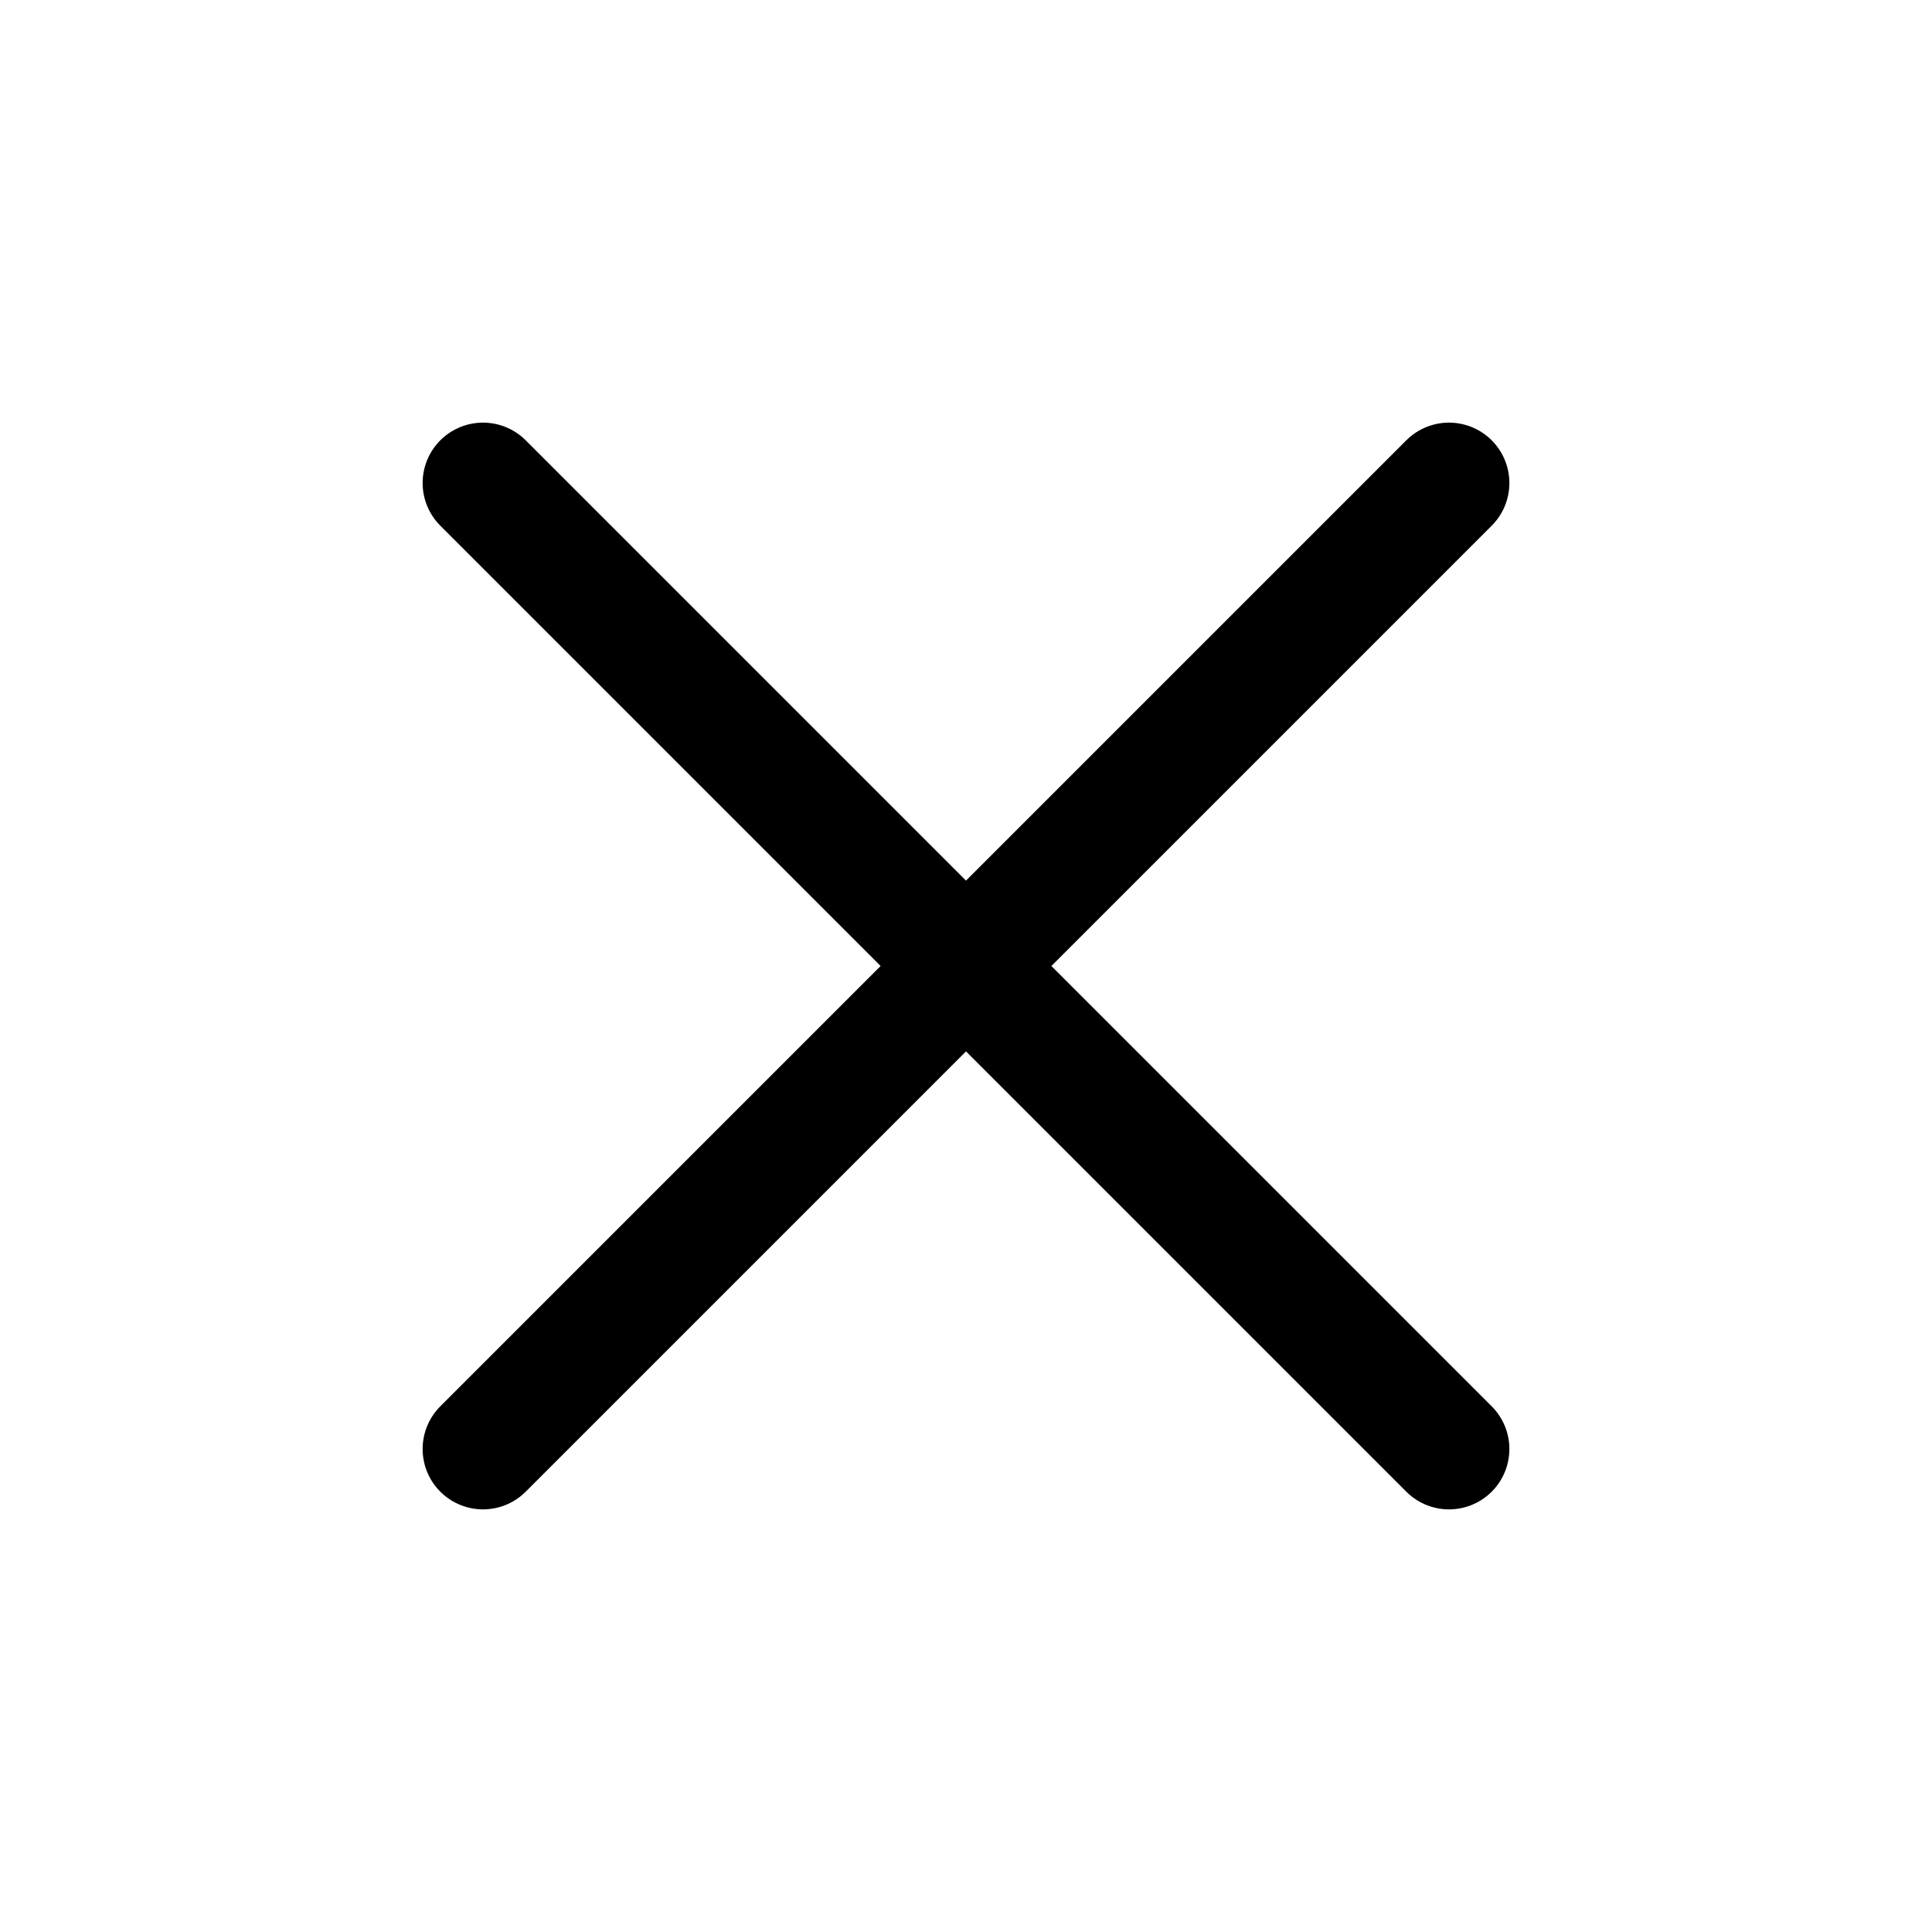
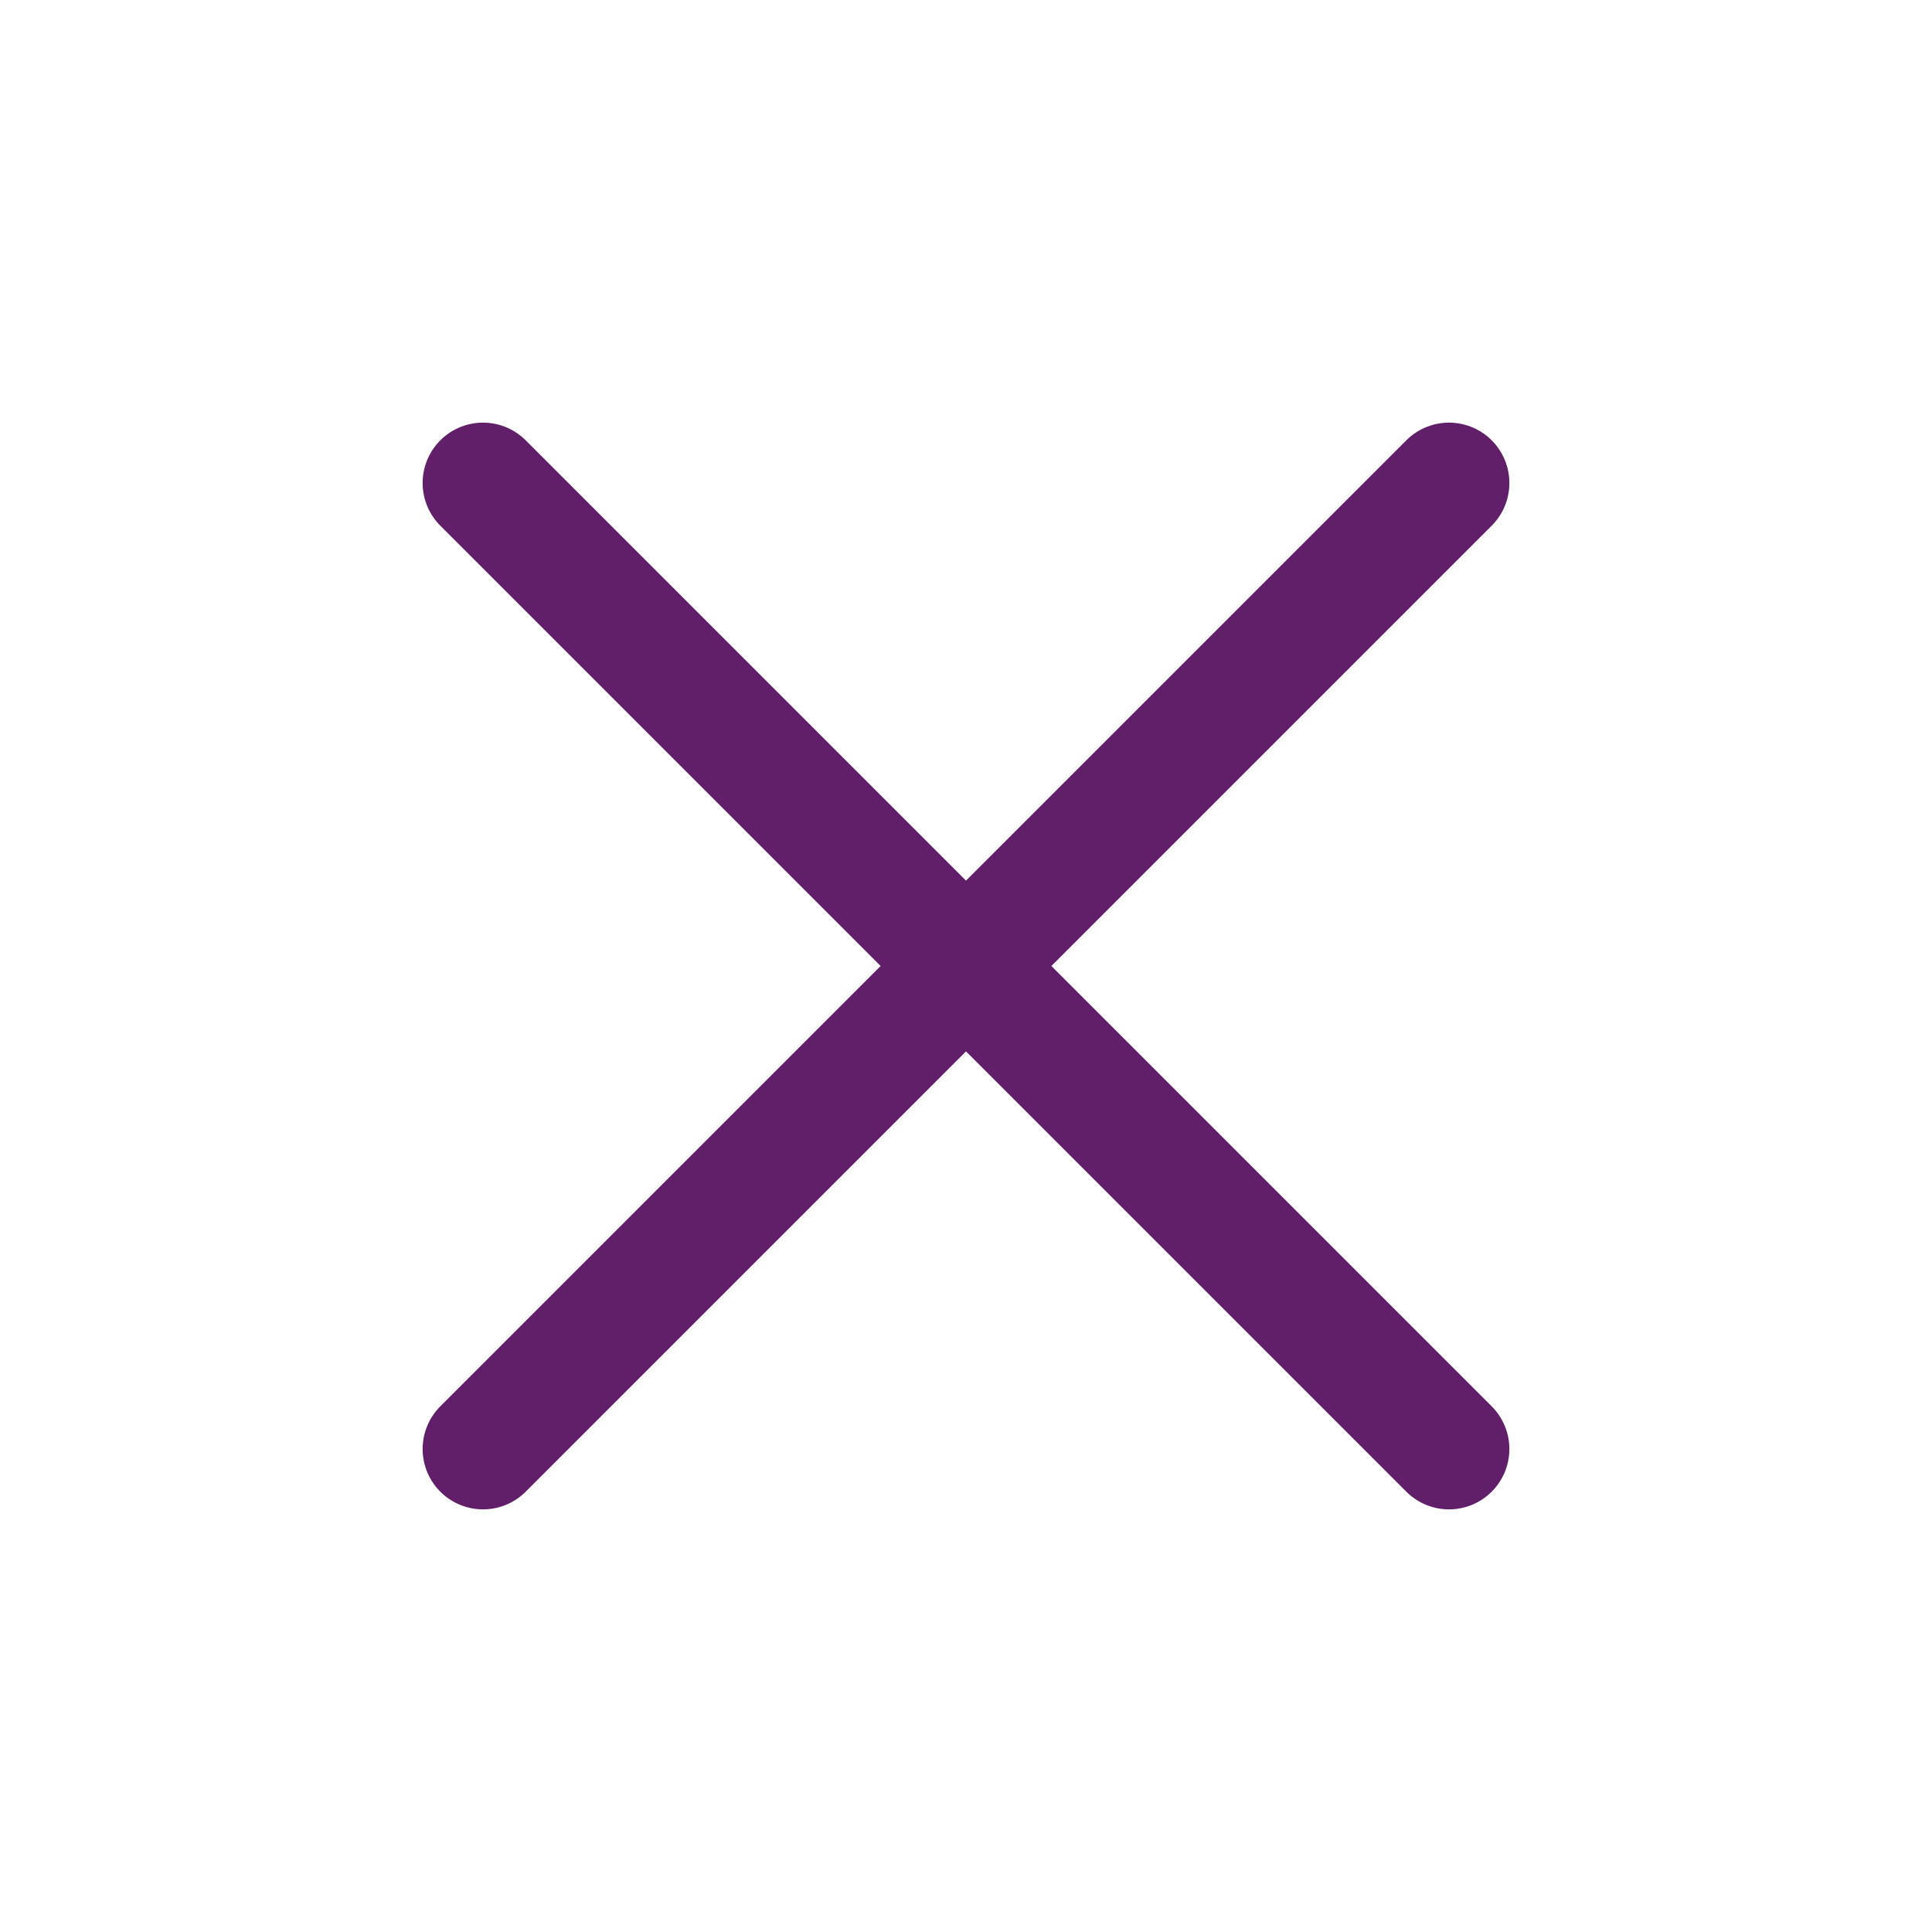
- <svg xmlns="http://www.w3.org/2000/svg" fill="none" viewBox="0 0 24 24" stroke-width="1.5" stroke="currentColor" class="w-6 h-6">
+ <svg xmlns="http://www.w3.org/2000/svg" fill="none" viewBox="0 0 24 24" stroke-width="1.5" stroke="#611f69" class="w-6 h-6">
  <path stroke-linecap="round" stroke-linejoin="round" d="M6 18 18 6M6 6l12 12" />
</svg>
